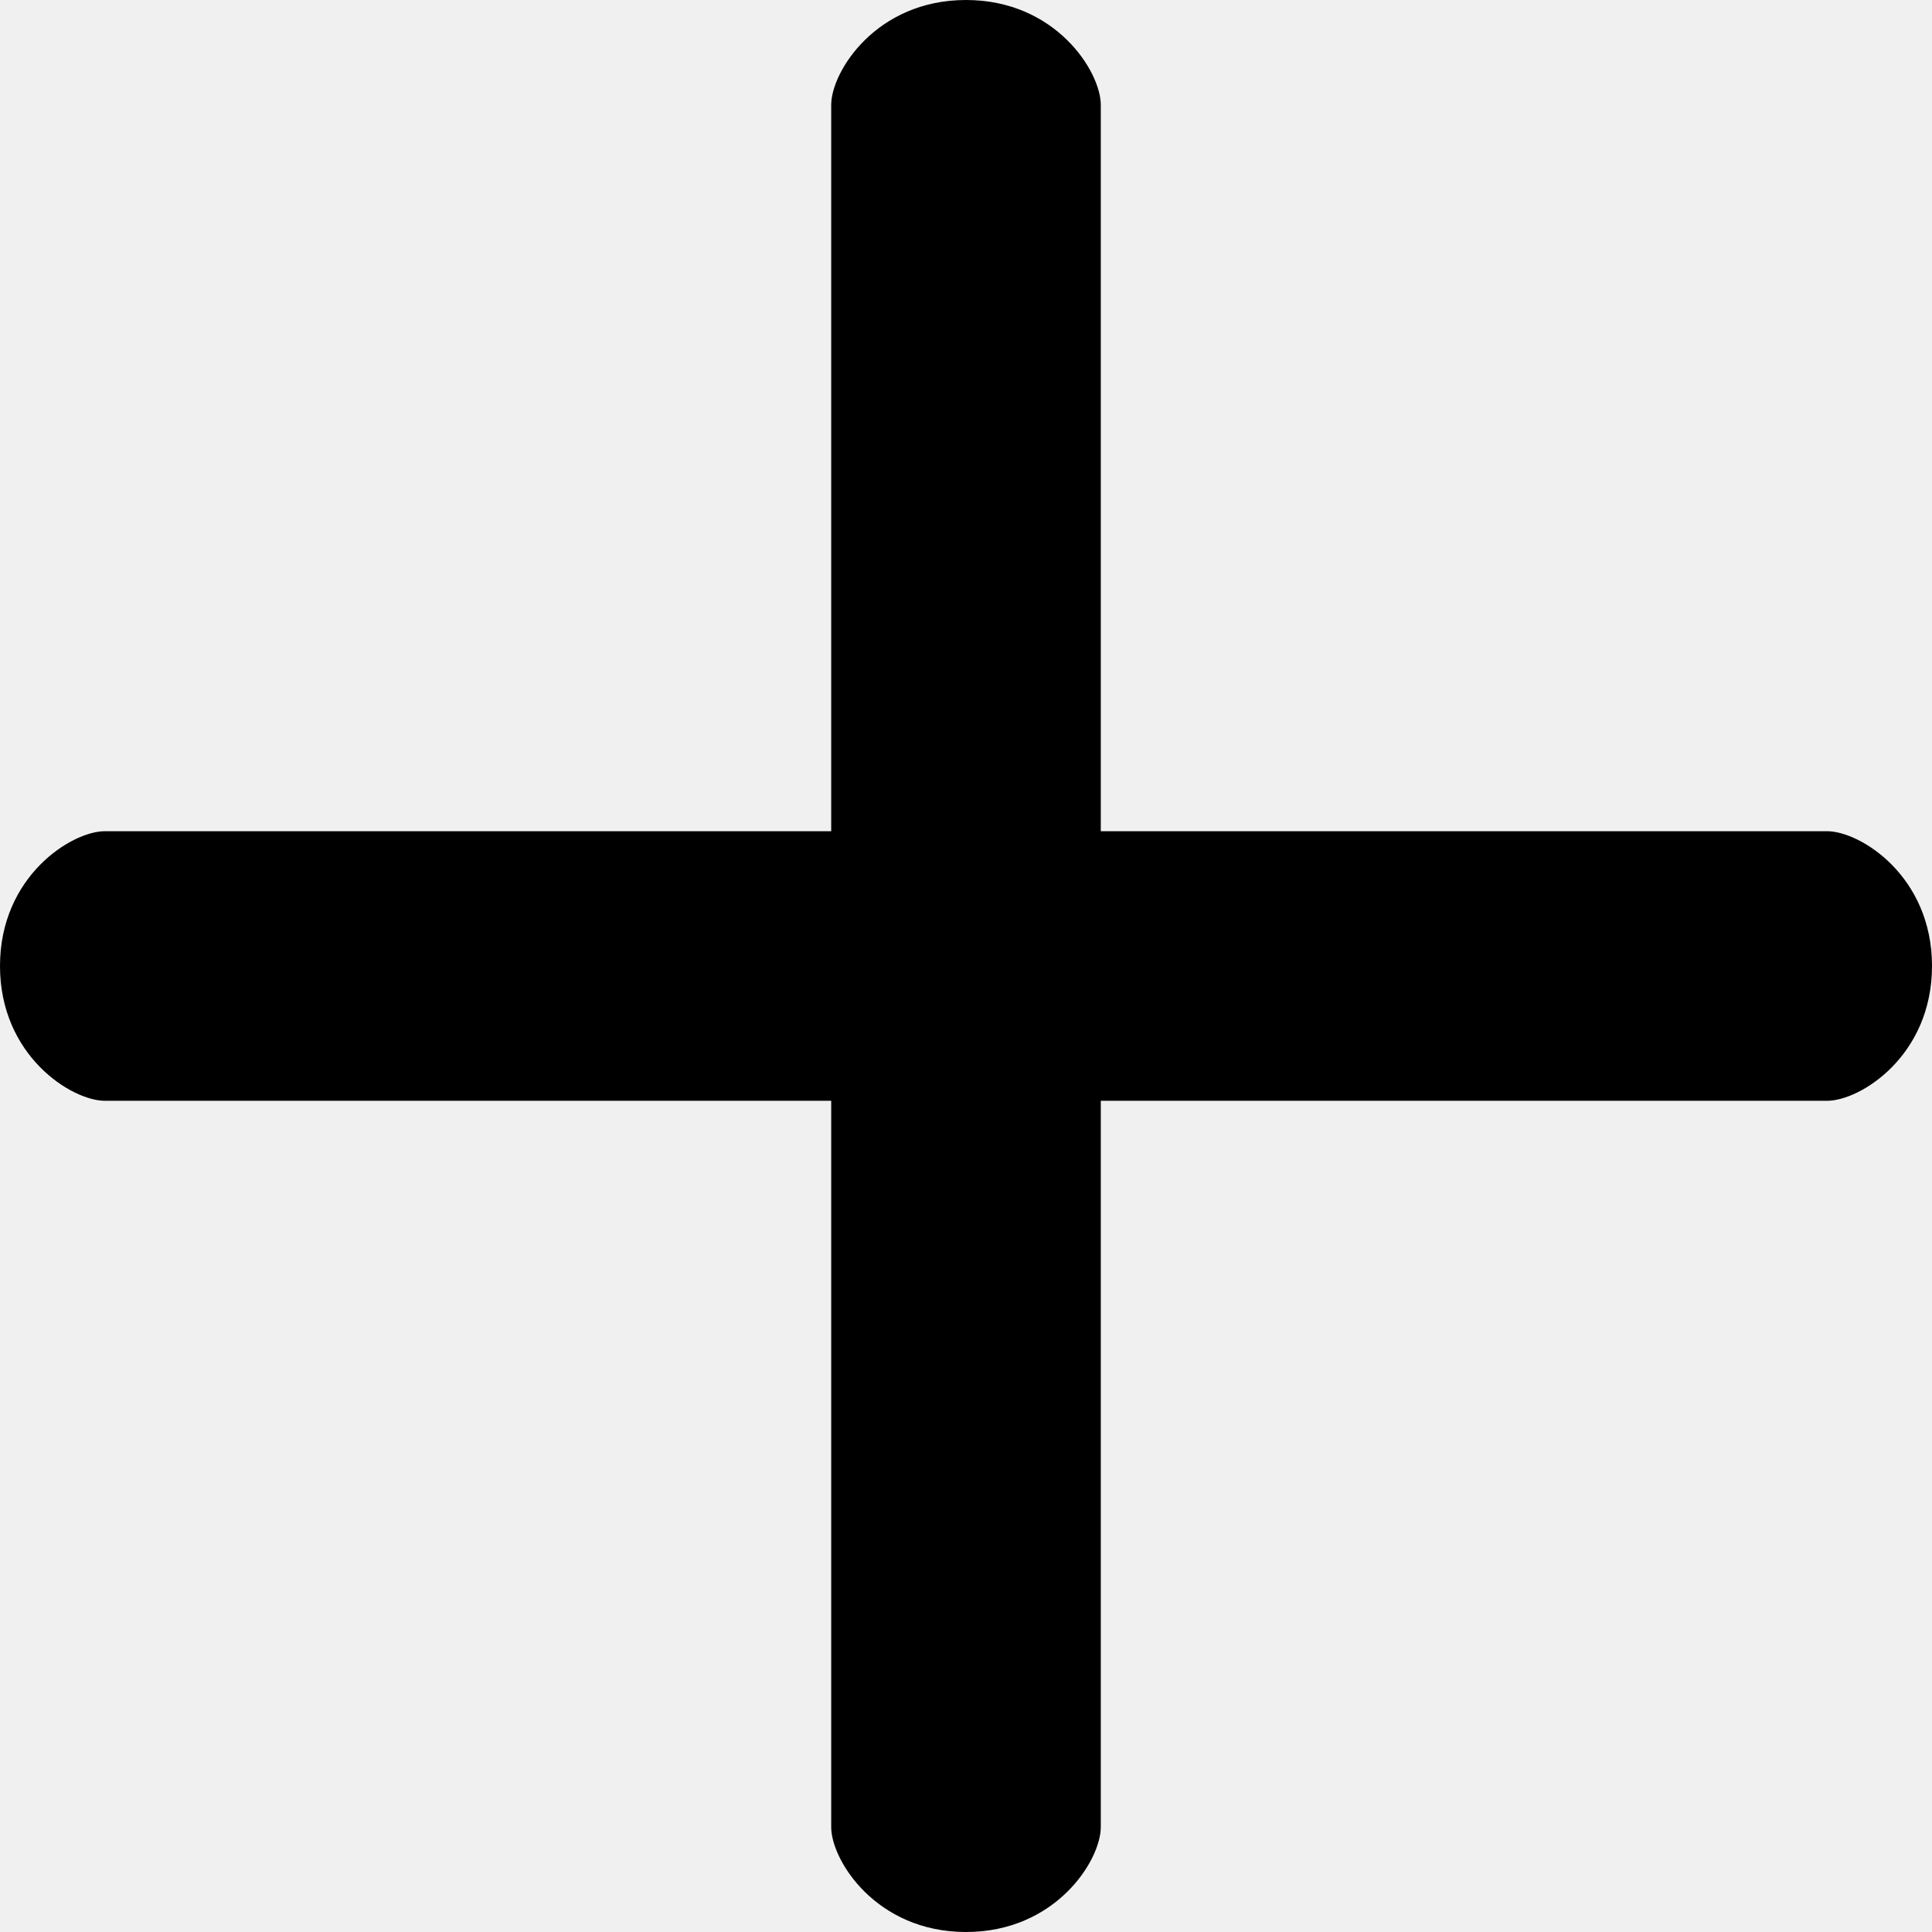
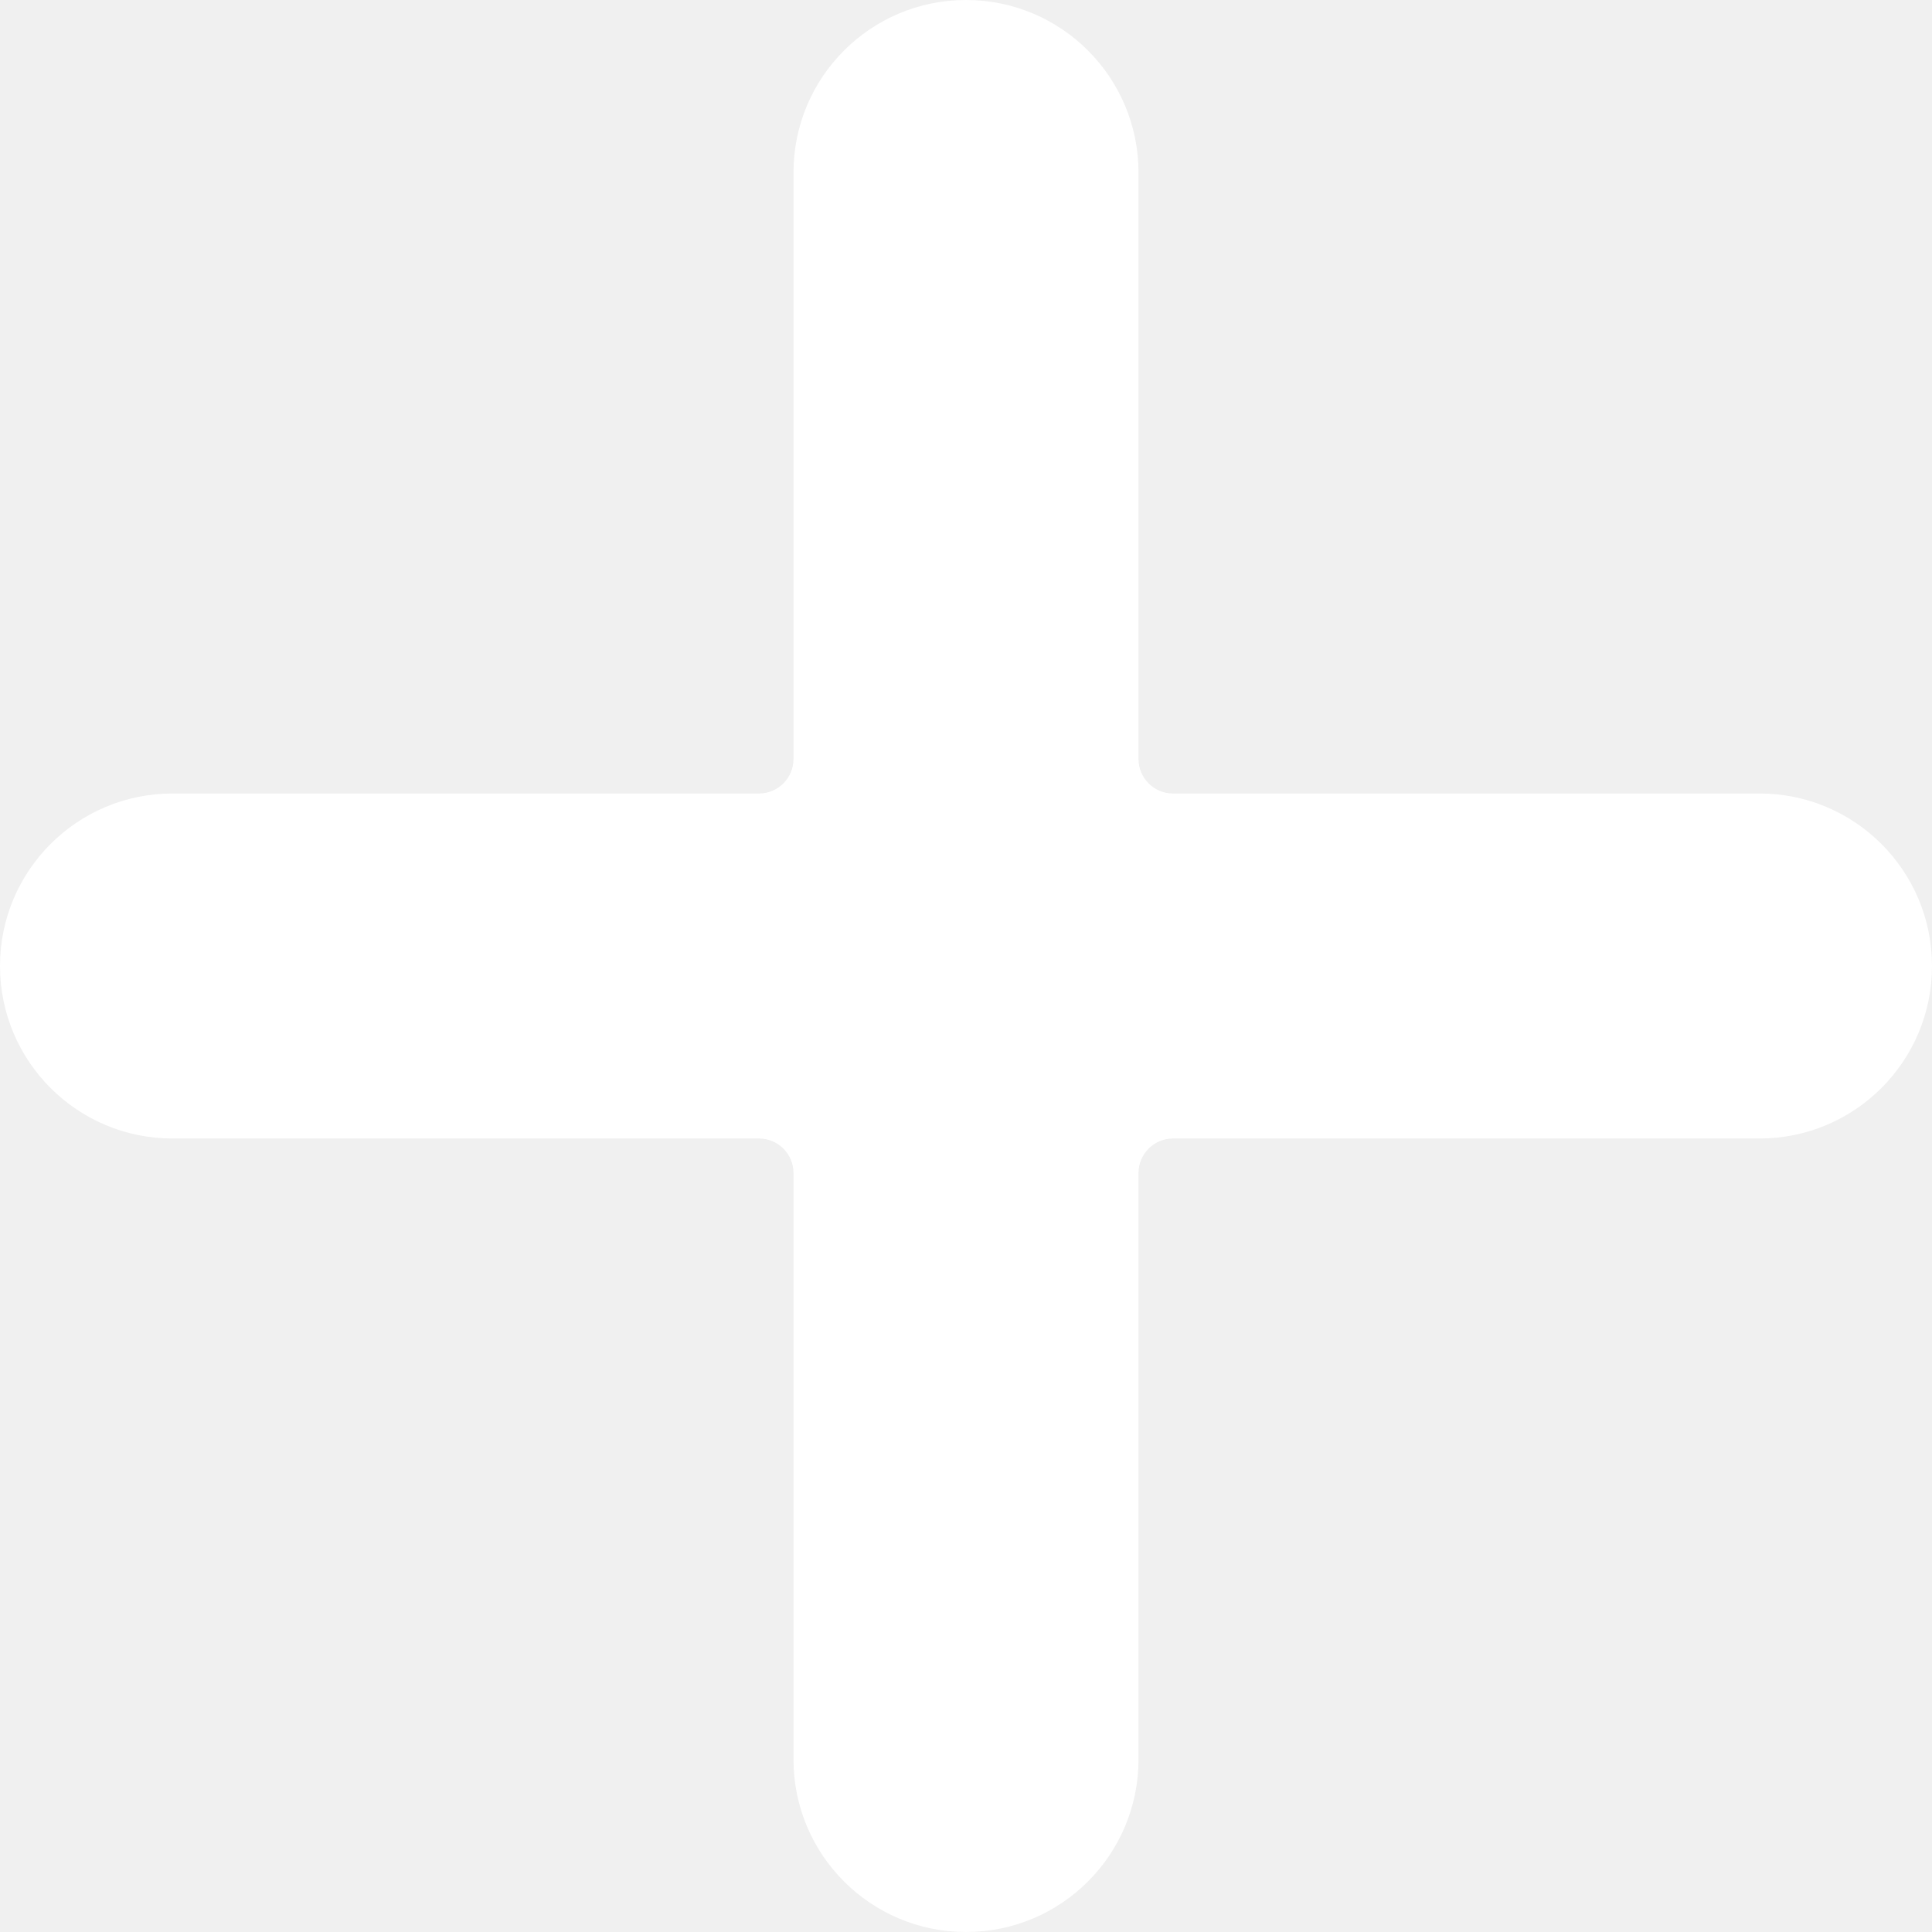
- <svg xmlns="http://www.w3.org/2000/svg" version="1.1" id="Capa_1" x="0px" y="0px" viewBox="0 0 491.86 491.86" style="enable-background:new 0 0 491.86 491.86;" xml:space="preserve">
+ <svg xmlns="http://www.w3.org/2000/svg" height="512px" viewBox="0 0 448 448" width="512px">
  <g>
-     <g>
-       <path d="M465.167,211.614H280.245V26.691c0-8.424-11.439-26.69-34.316-26.69s-34.316,18.267-34.316,26.69v184.924H26.69    C18.267,211.614,0,223.053,0,245.929s18.267,34.316,26.69,34.316h184.924v184.924c0,8.422,11.438,26.69,34.316,26.69    s34.316-18.268,34.316-26.69V280.245H465.17c8.422,0,26.69-11.438,26.69-34.316S473.59,211.614,465.167,211.614z" />
-     </g>
-     <g>
- 	</g>
-     <g>
- 	</g>
-     <g>
- 	</g>
-     <g>
- 	</g>
-     <g>
- 	</g>
-     <g>
- 	</g>
-     <g>
- 	</g>
-     <g>
- 	</g>
-     <g>
- 	</g>
-     <g>
- 	</g>
-     <g>
- 	</g>
-     <g>
- 	</g>
-     <g>
- 	</g>
-     <g>
- 	</g>
-     <g>
- 	</g>
+     <path d="m408 184h-136c-4.418 0-8-3.582-8-8v-136c0-22.09-17.91-40-40-40s-40 17.91-40 40v136c0 4.418-3.582 8-8 8h-136c-22.09 0-40 17.91-40 40s17.91 40 40 40h136c4.418 0 8 3.582 8 8v136c0 22.09 17.91 40 40 40s40-17.91 40-40v-136c0-4.418 3.582-8 8-8h136c22.09 0 40-17.91 40-40s-17.91-40-40-40zm0 0" data-original="#000000" class="active-path" data-old_color="#000000" fill="#FFFFFF" />
  </g>
-   <g>
- </g>
-   <g>
- </g>
-   <g>
- </g>
-   <g>
- </g>
-   <g>
- </g>
-   <g>
- </g>
-   <g>
- </g>
-   <g>
- </g>
-   <g>
- </g>
-   <g>
- </g>
-   <g>
- </g>
-   <g>
- </g>
-   <g>
- </g>
-   <g>
- </g>
-   <g>
- </g>
</svg>
